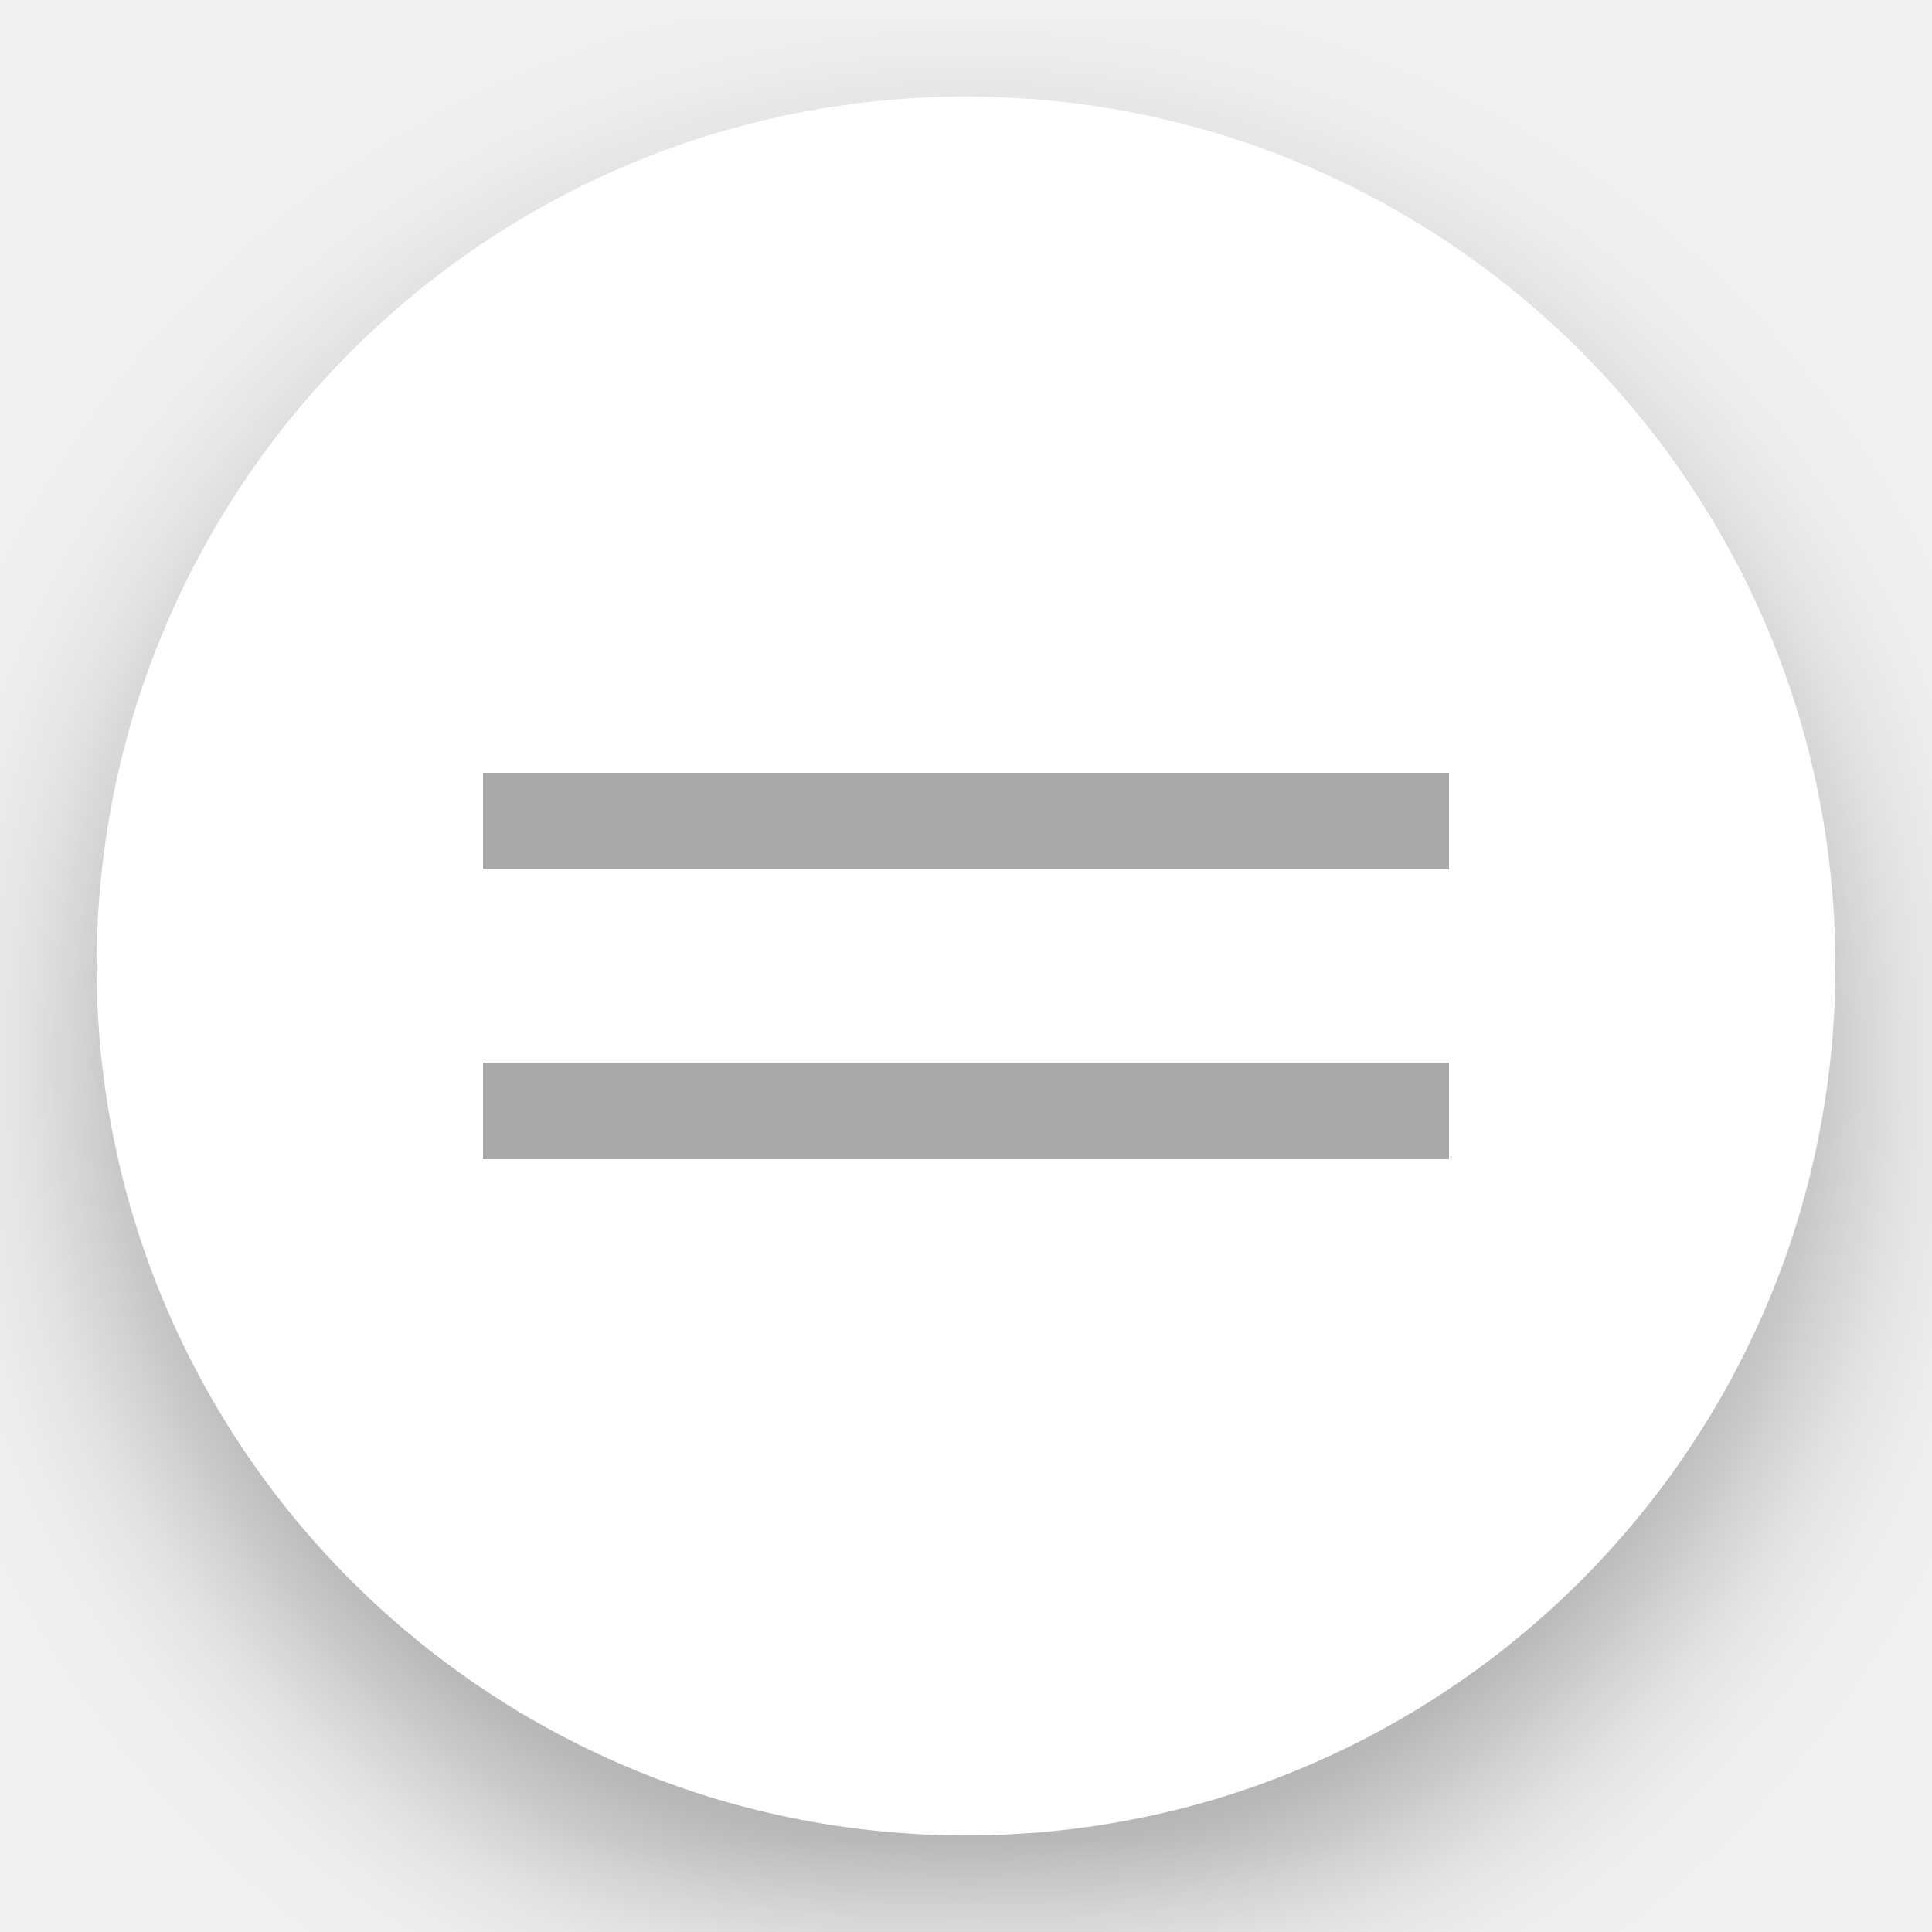
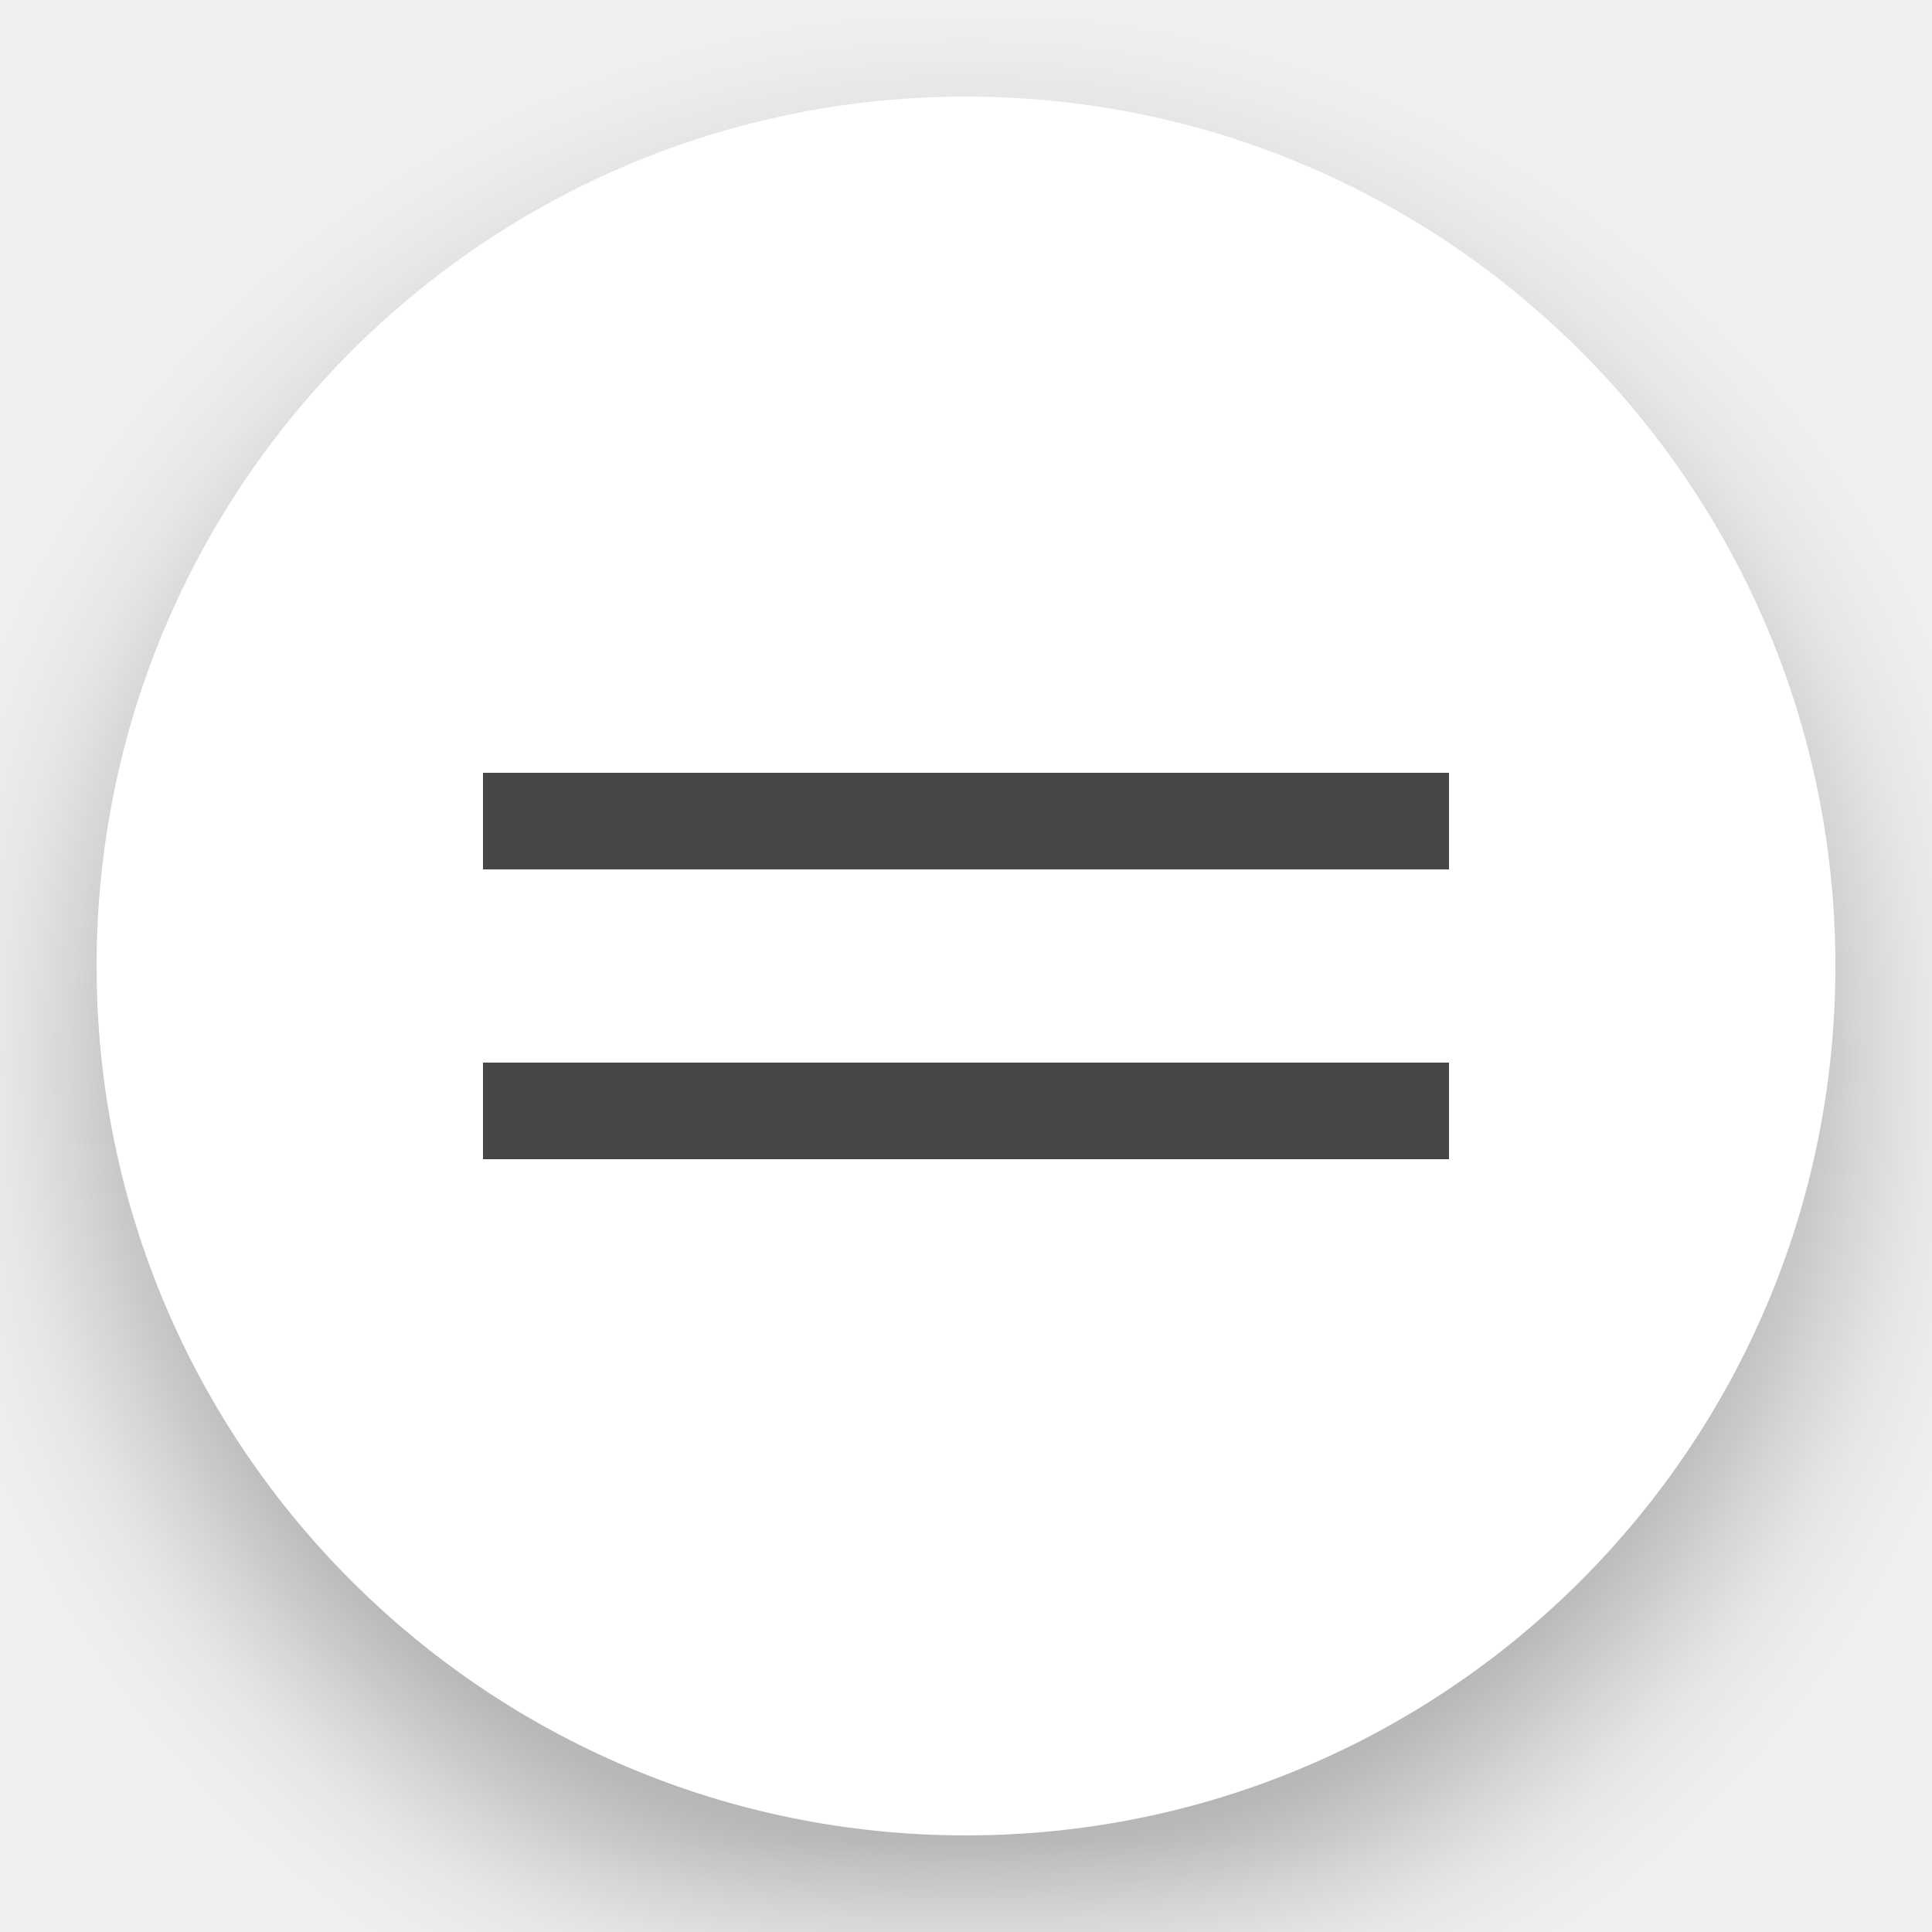
<svg xmlns="http://www.w3.org/2000/svg" version="1.1" width="20px" height="20px" viewBox="0 0 20 20">
  <defs>
    <filter id="f1">
      <feGaussianBlur in="SourceGraphic" stdDeviation="1" />
    </filter>
  </defs>
  <circle cx="10" cy="11" fill="#000000" opacity="0.3" r="9" filter="url(#f1)" />
  <circle cx="10" cy="10" fill="#ffffff" r="9" />
-   <line y1="8.5" x1="5" y2="8.5" x2="15" stroke="#A9A9A9" />
-   <line y1="11.5" x1="5" y2="11.5" x2="15" stroke="#A9A9A9" />
+   <line y1="8.5" x1="5" y2="8.5" x2="15" stroke="#464646" />
+   <line y1="11.5" x1="5" y2="11.5" x2="15" stroke="#464646" />
</svg>
